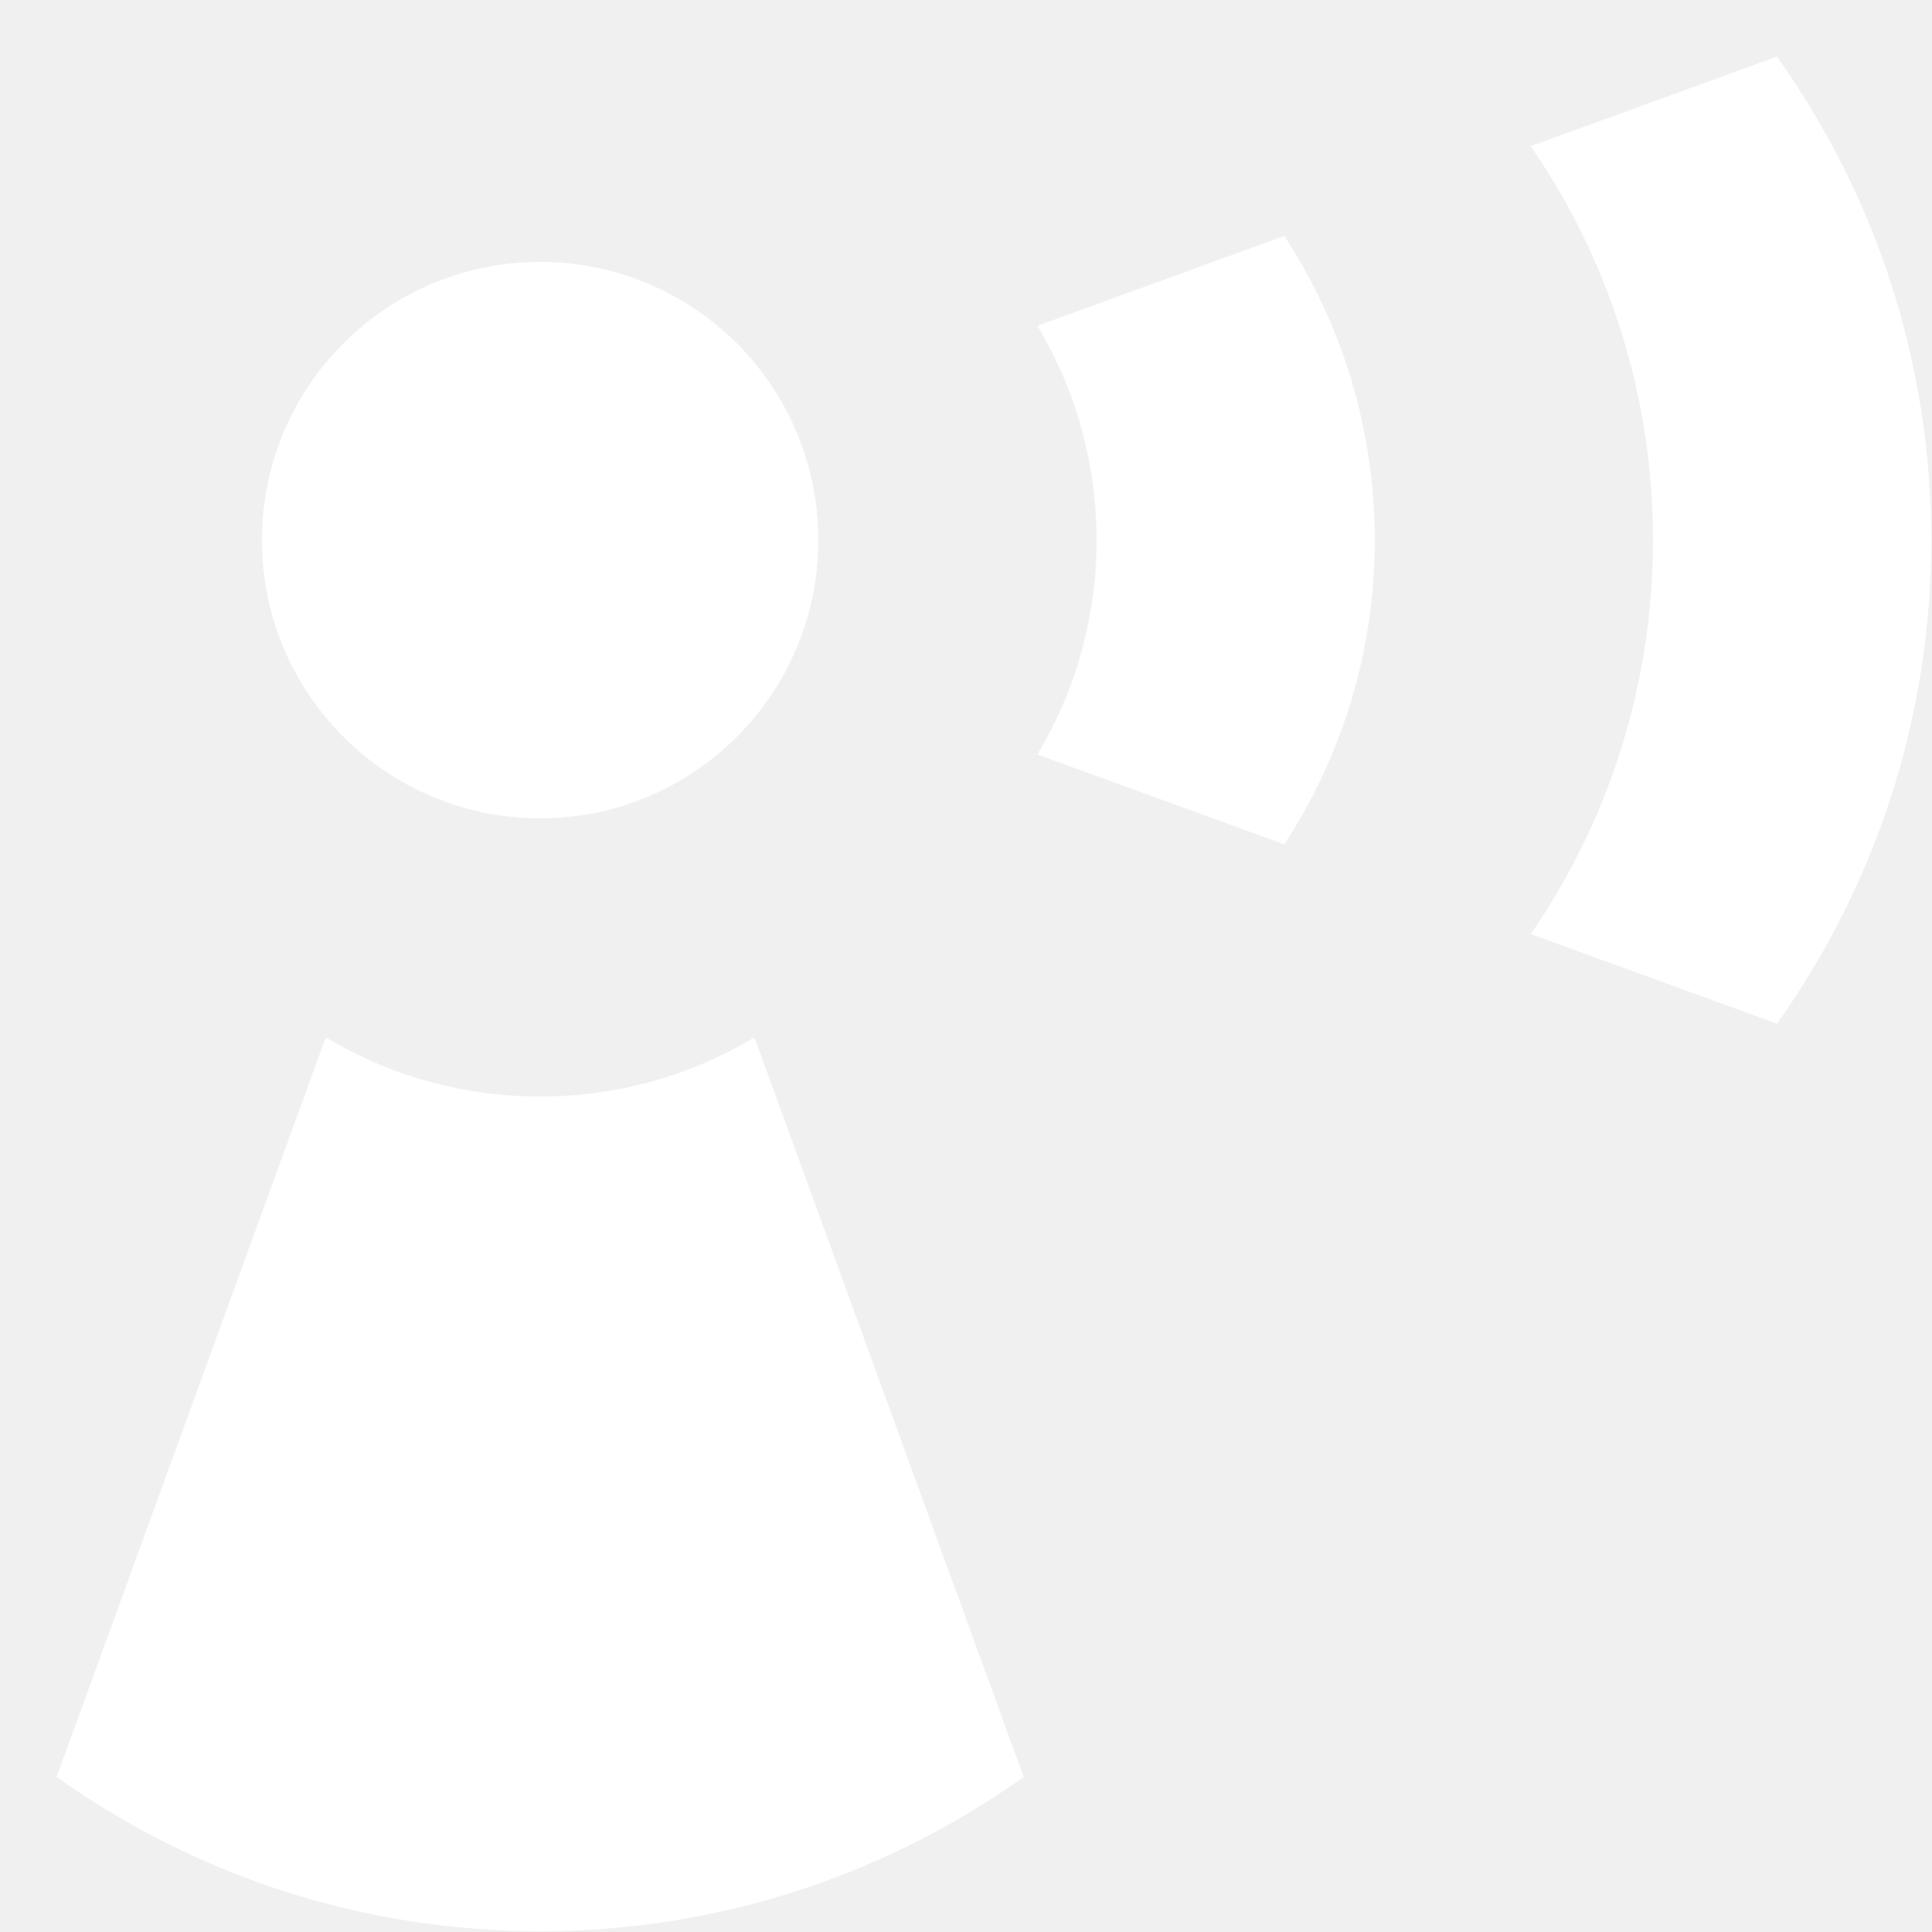
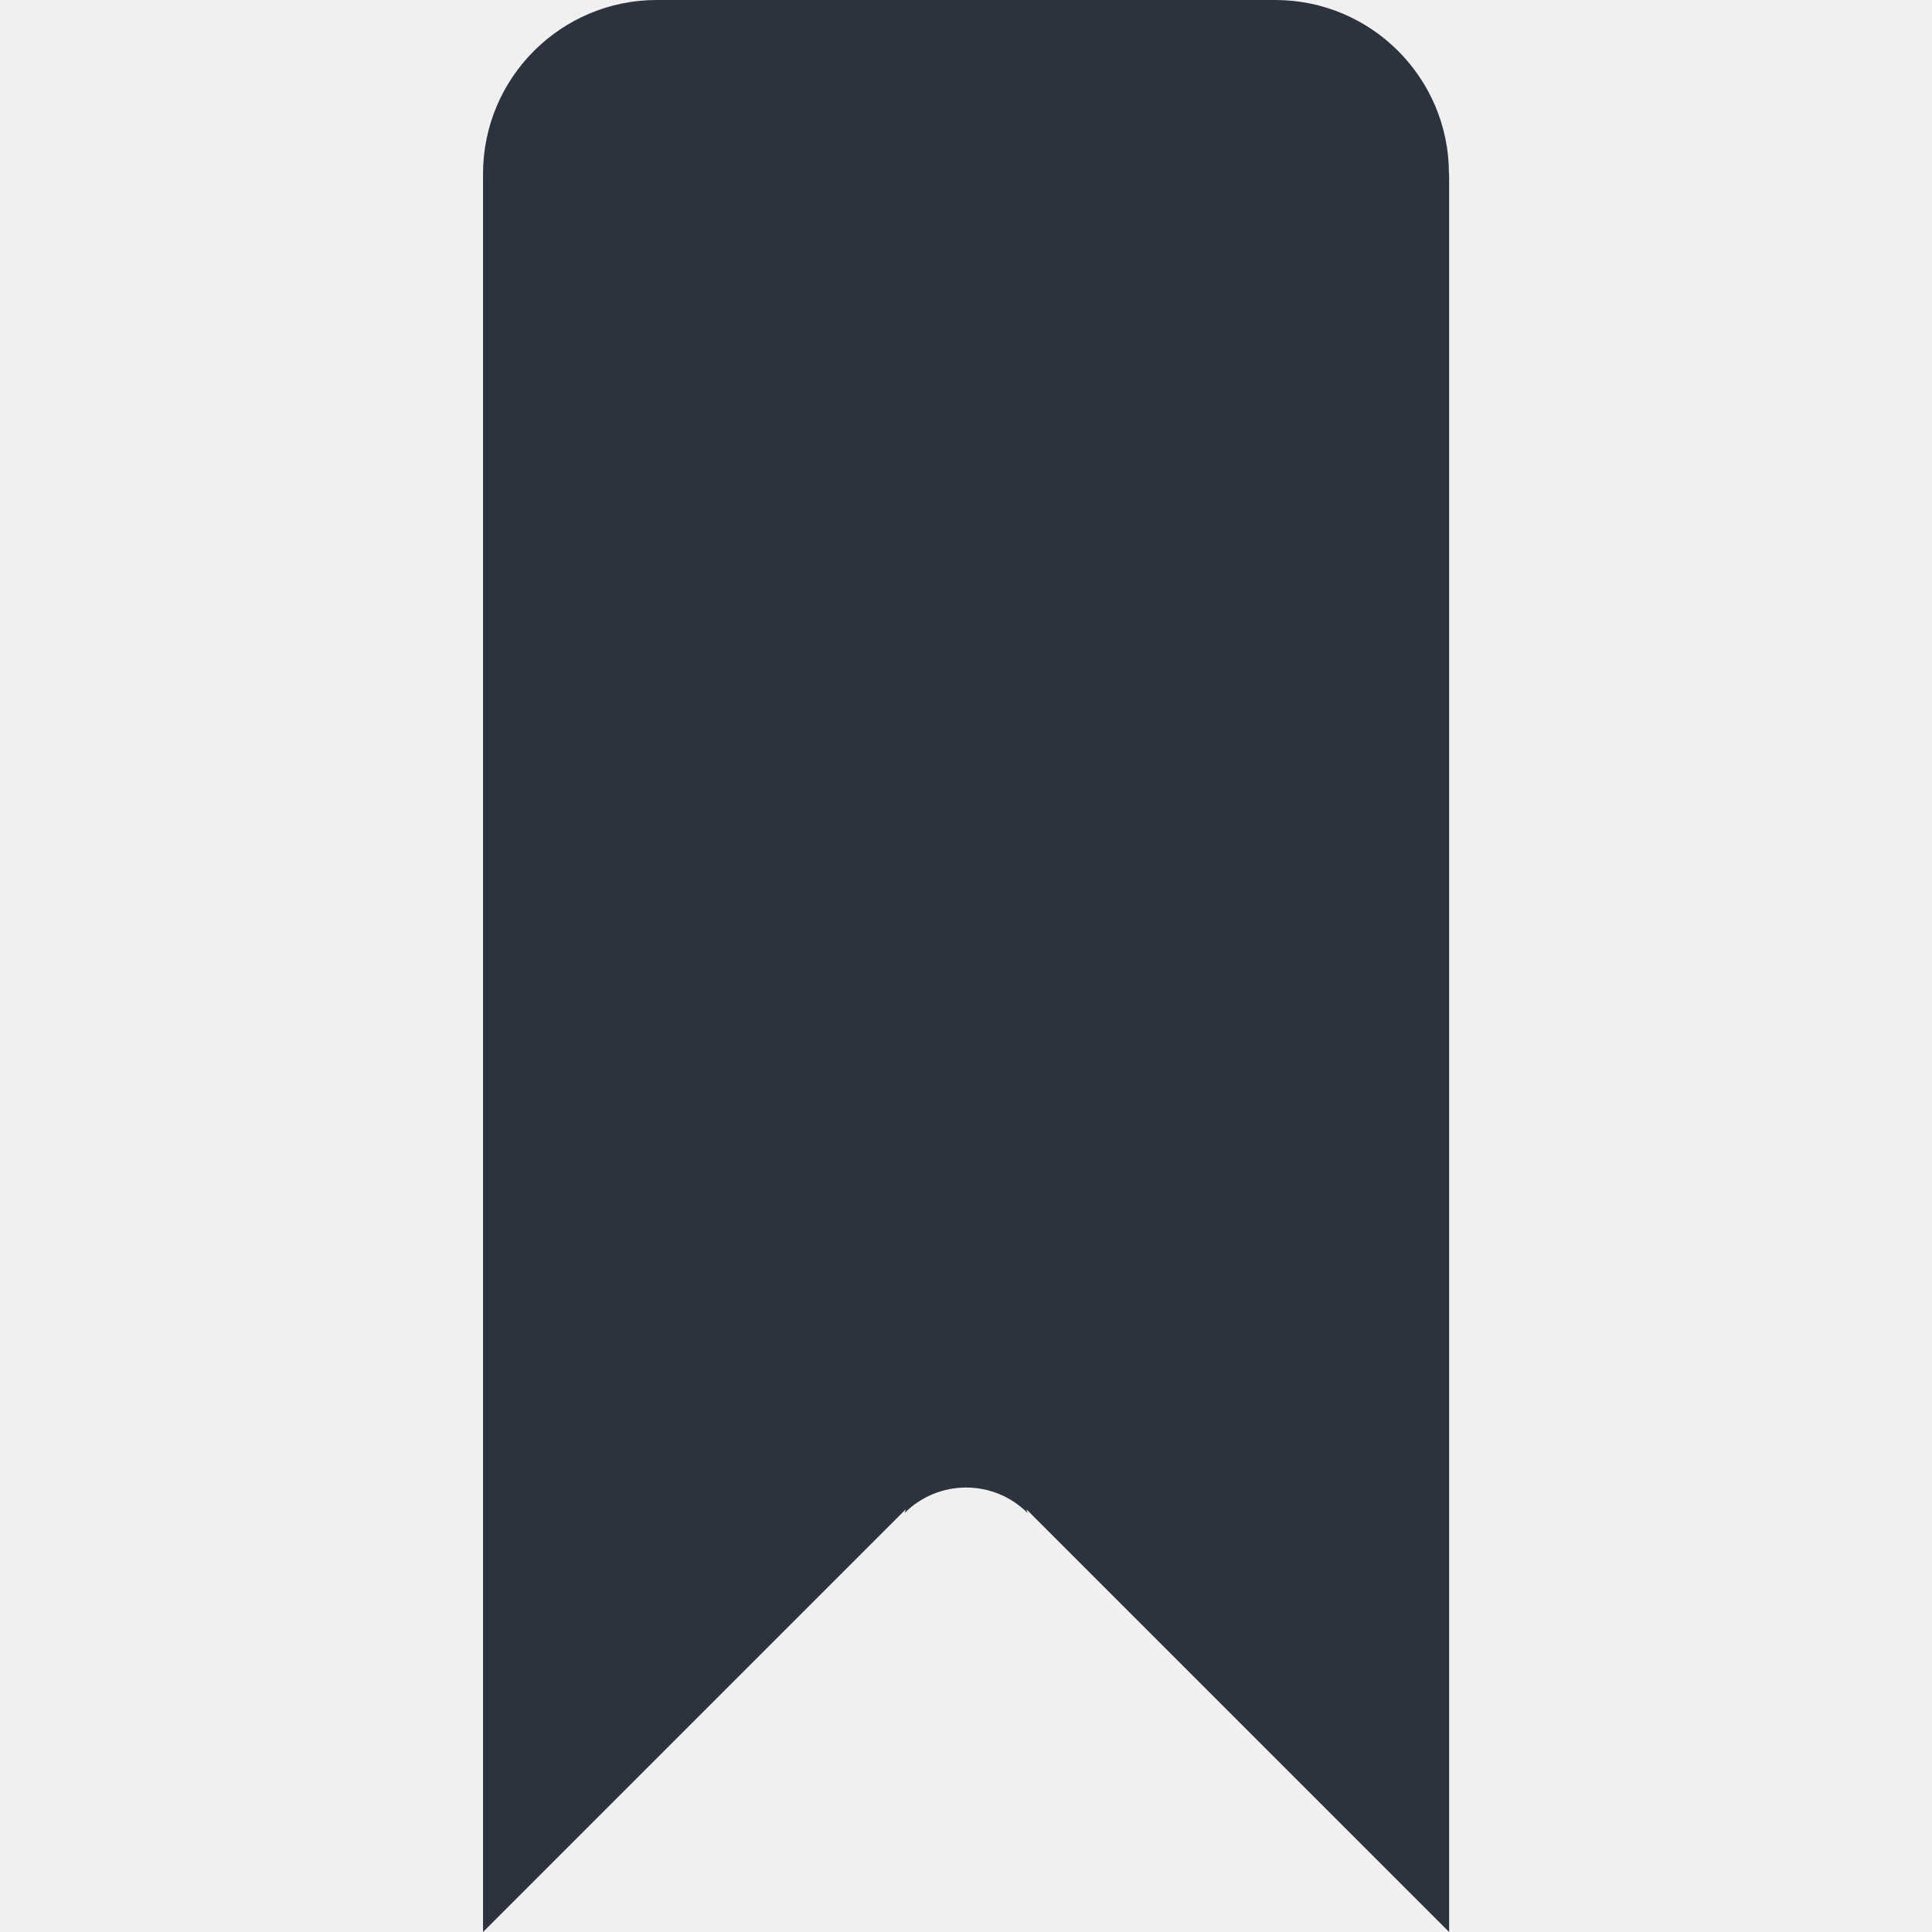
- <svg xmlns="http://www.w3.org/2000/svg" version="1.1" id="Ebene_1" x="0px" y="0px" width="1133.86px" height="1133.86px" viewBox="0 0 1133.86 1133.86" enable-background="new 0 0 1133.86 1133.86" xml:space="preserve">
-   <g display="none">
-     <g display="inline">
-       <path fill="#40FF8F" d="M526.709,421.327c25.53,42.558,40.22,92.362,40.22,145.602c0,53.24-14.69,103.044-40.22,145.602    l167.721,61.045c38.86-59.392,61.475-130.374,61.475-206.648S733.29,419.672,694.43,360.28L526.709,421.327z" />
+ <svg xmlns="http://www.w3.org/2000/svg" version="1.1" x="0px" y="0px" viewBox="0 0 1133.9 1133.9" enable-background="new 0 0 1133.9 1133.9" xml:space="preserve">
+   <g id="Ebene_1" display="none">
+     <g>
+       <g display="inline">
+         <path fill="#40FF8F" d="M526.7,421.3c25.5,42.6,40.2,92.4,40.2,145.6c0,53.2-14.7,103-40.2,145.6l167.7,61     c38.9-59.4,61.5-130.4,61.5-206.6s-22.6-147.3-61.5-206.6L526.7,421.3z" />
+       </g>
+       <g display="inline">
+         <path fill="#40FF8F" d="M861.8,299.3c52.4,76.1,83,168.2,83,267.6s-30.7,191.5-83,267.6l167.2,60.9     c66-92.7,104.8-206,104.8-328.4s-38.8-235.8-104.8-328.4L861.8,299.3z" />
+       </g>
+       <circle display="inline" fill="#40FF8F" cx="189" cy="567" r="189" />
    </g>
    <g display="inline">
-       <path fill="#40FF8F" d="M861.845,299.347c52.372,76.07,83.037,168.244,83.037,267.582s-30.665,191.511-83.037,267.582    l167.23,60.867c65.978-92.668,104.783-206.026,104.783-328.448s-38.805-235.78-104.783-328.448L861.845,299.347z" />
-     </g>
-     <circle display="inline" fill="#40FF8F" cx="188.976" cy="567.033" r="188.976" />
-   </g>
-   <g>
-     <g>
-       <path fill="#FFFFFF" d="M609.048,191.26c22.068,36.787,34.766,79.836,34.766,125.856s-12.698,89.069-34.766,125.856    l144.976,52.766c33.59-51.337,53.138-112.693,53.138-178.624c0-65.929-19.548-127.285-53.138-178.624L609.048,191.26z" />
-     </g>
-     <g>
-       <path fill="#FFFFFF" d="M898.734,85.822c45.269,65.754,71.776,145.427,71.776,231.293s-26.506,165.54-71.776,231.293    l144.551,52.612c57.031-80.101,90.573-178.086,90.573-283.905s-33.542-203.804-90.573-283.905L898.734,85.822z" />
-     </g>
-     <g>
      <g>
-         <path fill="#FFFFFF" d="M33.21,1043.285c80.101,57.031,178.086,90.573,283.905,90.573s203.804-33.542,283.905-90.573     l-158.05-434.238c-36.787,22.068-79.836,34.766-125.856,34.766s-89.069-12.698-125.856-34.766L33.21,1043.285z" />
+         <path fill="#FFFFFF" d="M609,191.3c22.1,36.8,34.8,79.8,34.8,125.9S631.1,406.2,609,443l145,52.8     c33.6-51.3,53.1-112.7,53.1-178.6c0-65.9-19.5-127.3-53.1-178.6L609,191.3z" />
      </g>
-     </g>
-     <circle fill="#FFFFFF" cx="317.116" cy="317.115" r="163.348" />
-     <g display="none">
-       <g display="inline">
+       <g>
+         <path fill="#FFFFFF" d="M898.7,85.8c45.3,65.8,71.8,145.4,71.8,231.3S944,482.7,898.7,548.4l144.6,52.6     c57-80.1,90.6-178.1,90.6-283.9s-33.5-203.8-90.6-283.9L898.7,85.8z" />
+       </g>
+       <g>
        <g>
-           <path fill="#FFFFFF" d="M0,1133.858l191.26-524.811c36.787,22.068,79.836,34.766,125.856,34.766s89.069-12.698,125.856-34.766      l191.259,524.807L0,1133.858z" />
+           <path fill="#FFFFFF" d="M33.2,1043.3c80.1,57,178.1,90.6,283.9,90.6s203.8-33.5,283.9-90.6L443,609      c-36.8,22.1-79.8,34.8-125.9,34.8S228,631.1,191.3,609L33.2,1043.3z" />
+         </g>
+       </g>
+       <circle fill="#FFFFFF" cx="317.1" cy="317.1" r="163.3" />
+       <g display="none">
+         <g display="inline">
+           <g>
+             <path fill="#FFFFFF" d="M0,1133.9L191.3,609c36.8,22.1,79.8,34.8,125.9,34.8S406.2,631.1,443,609l191.3,524.8L0,1133.9z" />
+           </g>
        </g>
      </g>
    </g>
  </g>
+   <g id="Ebene_2">
+     <g>
+       <path fill="#2C323E" d="M850.4,102c0-56.3-45.6-102-102-102H385.5c-56.3,0-102,45.7-102,102v1031.9l248.1-248.1l-0.7,2.2    c20-20,52.3-19.9,72.2,0l-0.7-2.2l248.1,248.1V102z" />
+     </g>
+   </g>
</svg>
